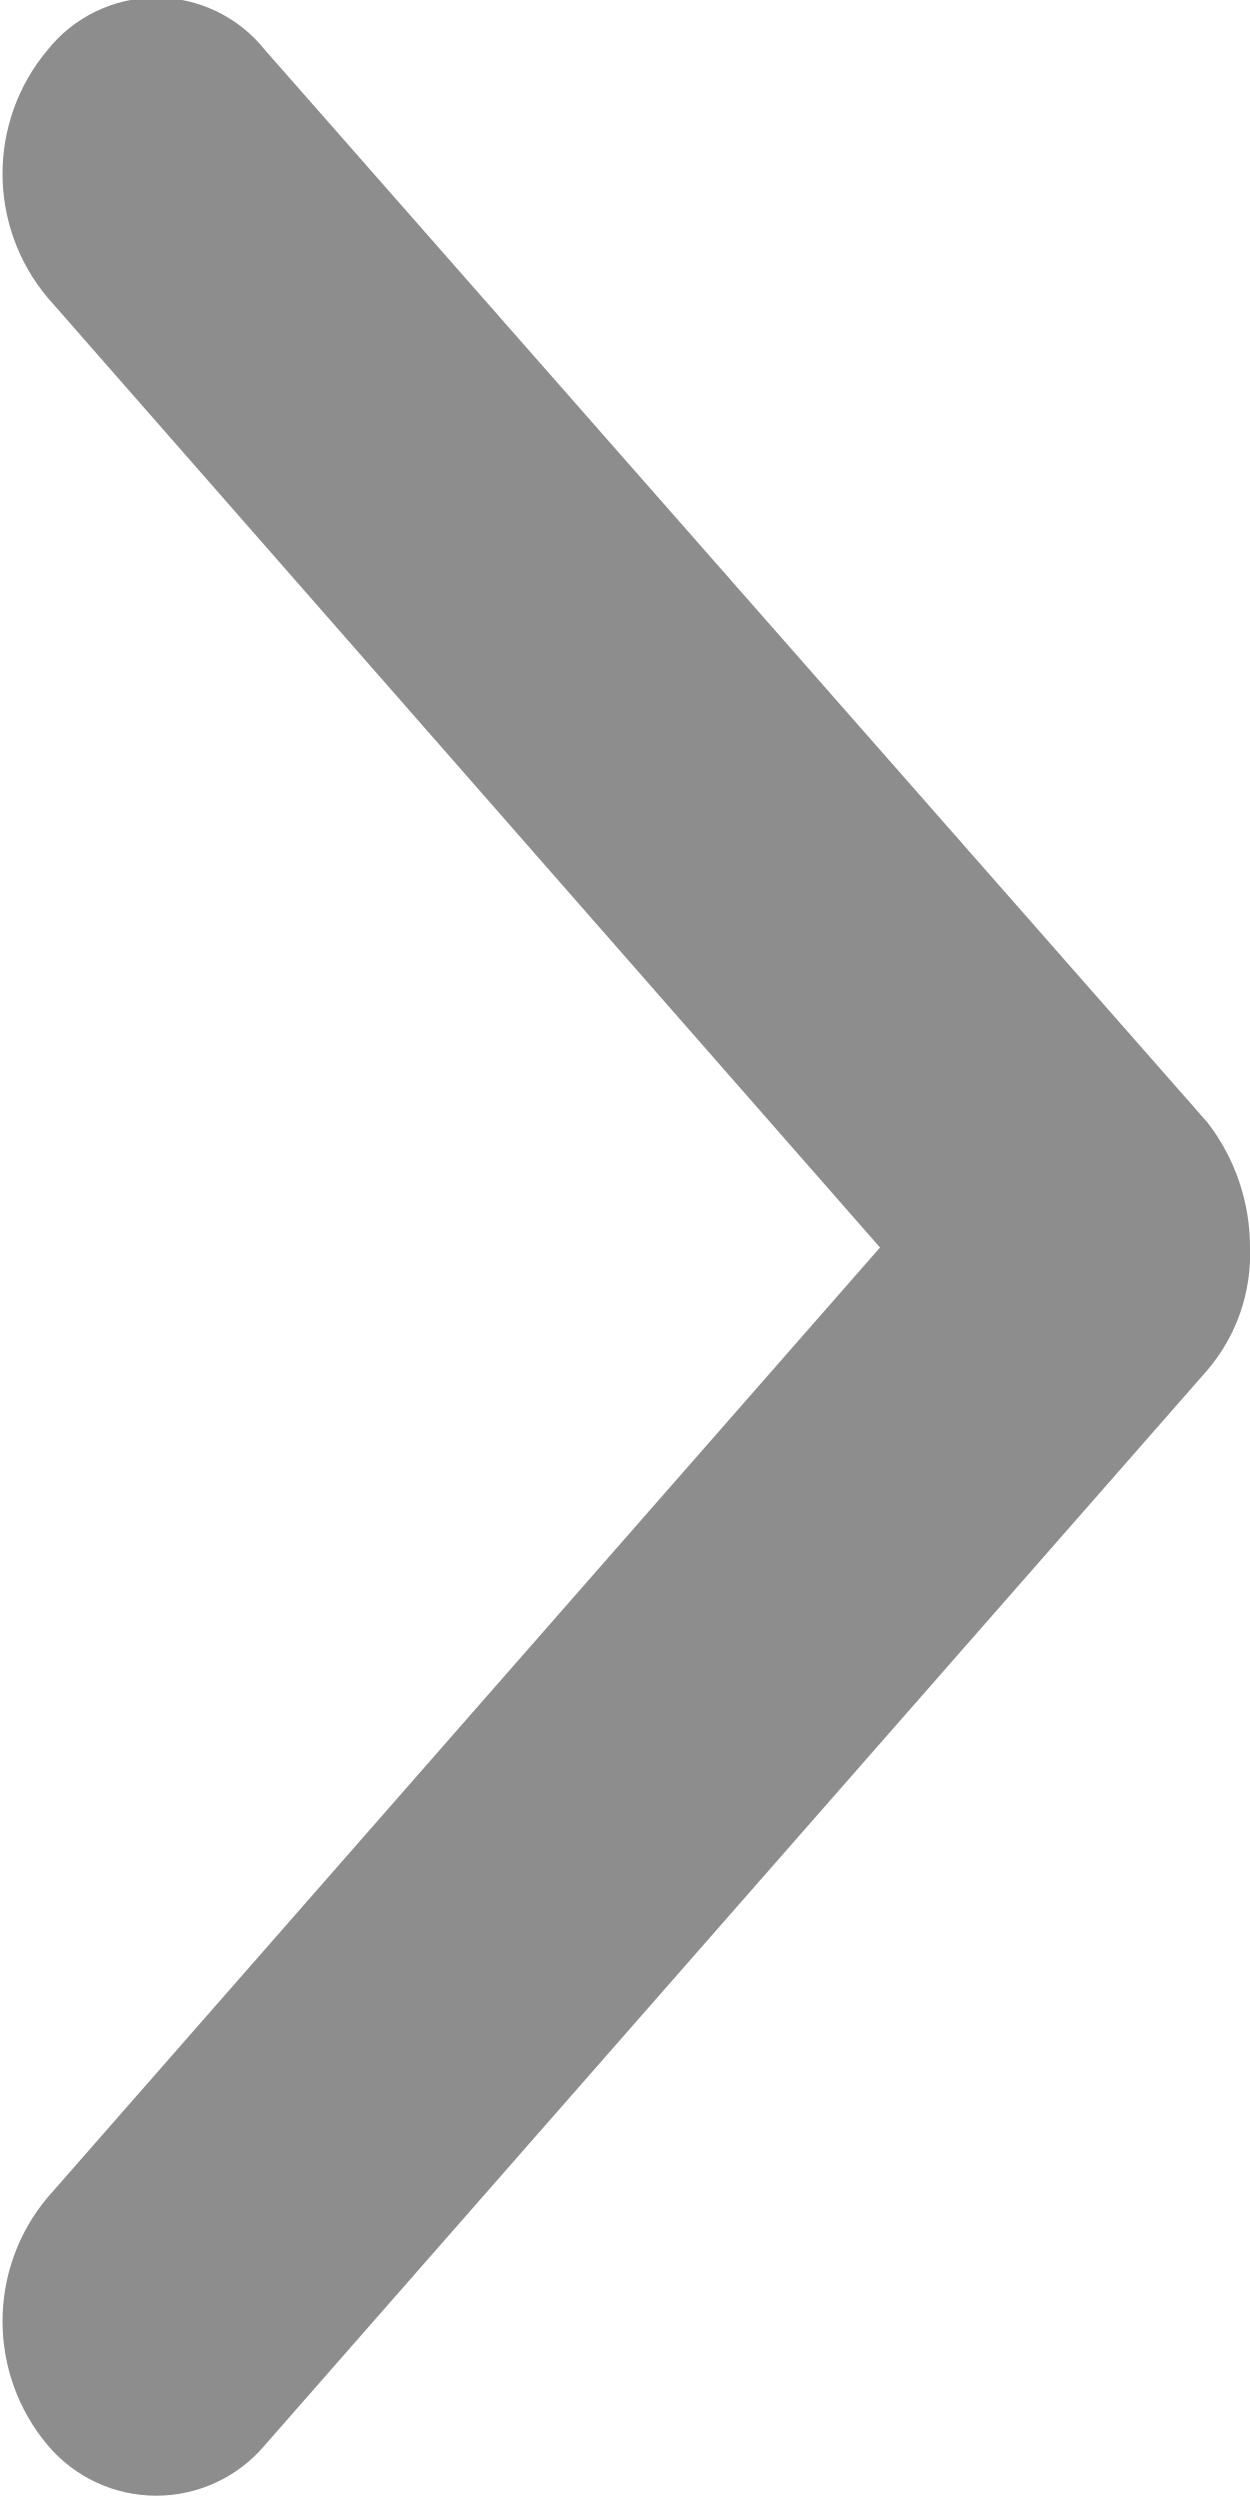
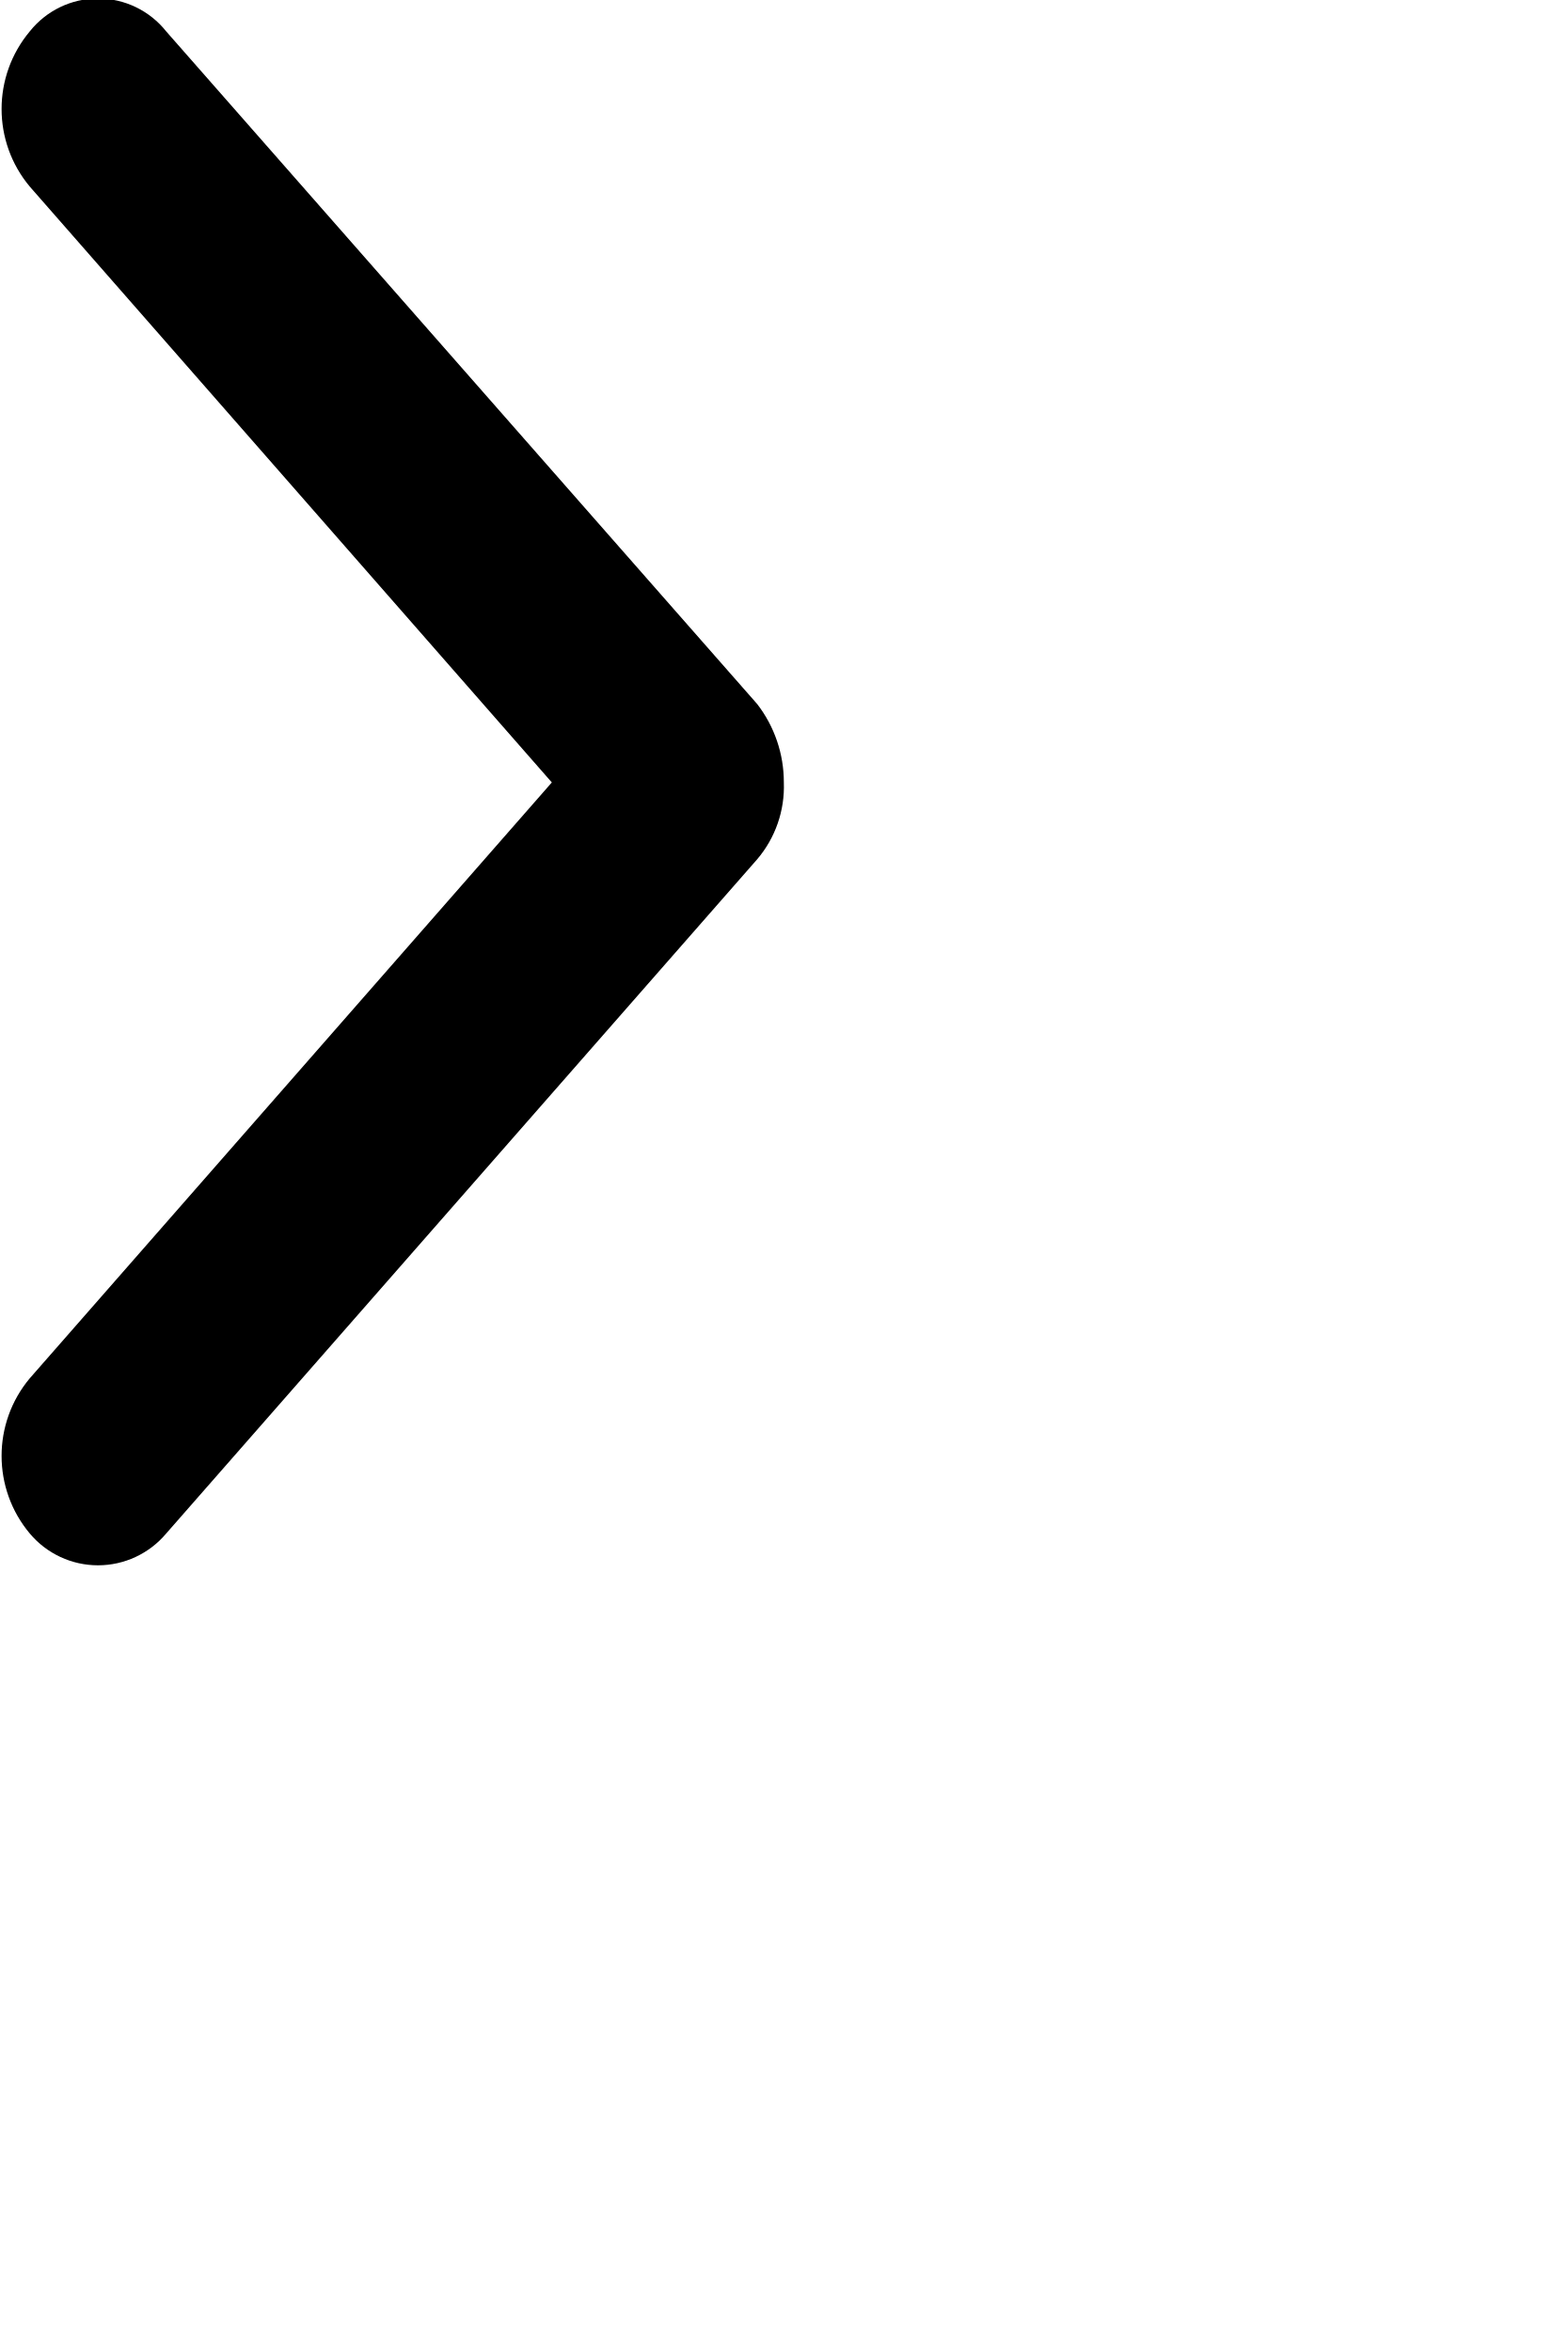
- <svg xmlns="http://www.w3.org/2000/svg" width="5" height="10" viewBox="0 0 5 10">
-   <defs>
-     <style>
-       .cls-1 {
-         fill: #8d8d8d;
-         fill-rule: evenodd;
-       }
-     </style>
-   </defs>
+ <svg xmlns="http://www.w3.org/2000/svg" width="10" height="15" viewBox="0 0 10 15">
  <path id="angle_right" class="cls-1" d="M1347,3459.18a0.816,0.816,0,0,0-.17-0.5l-3.77-4.29a0.556,0.556,0,0,0-.87,0,0.771,0.771,0,0,0,0,.99l3.33,3.8-3.33,3.8a0.771,0.771,0,0,0,0,.99,0.568,0.568,0,0,0,.87,0l3.77-4.3a0.715,0.715,0,0,0,.17-0.49h0Zm0,0" transform="translate(-1342 -3454.19)" />
</svg>
